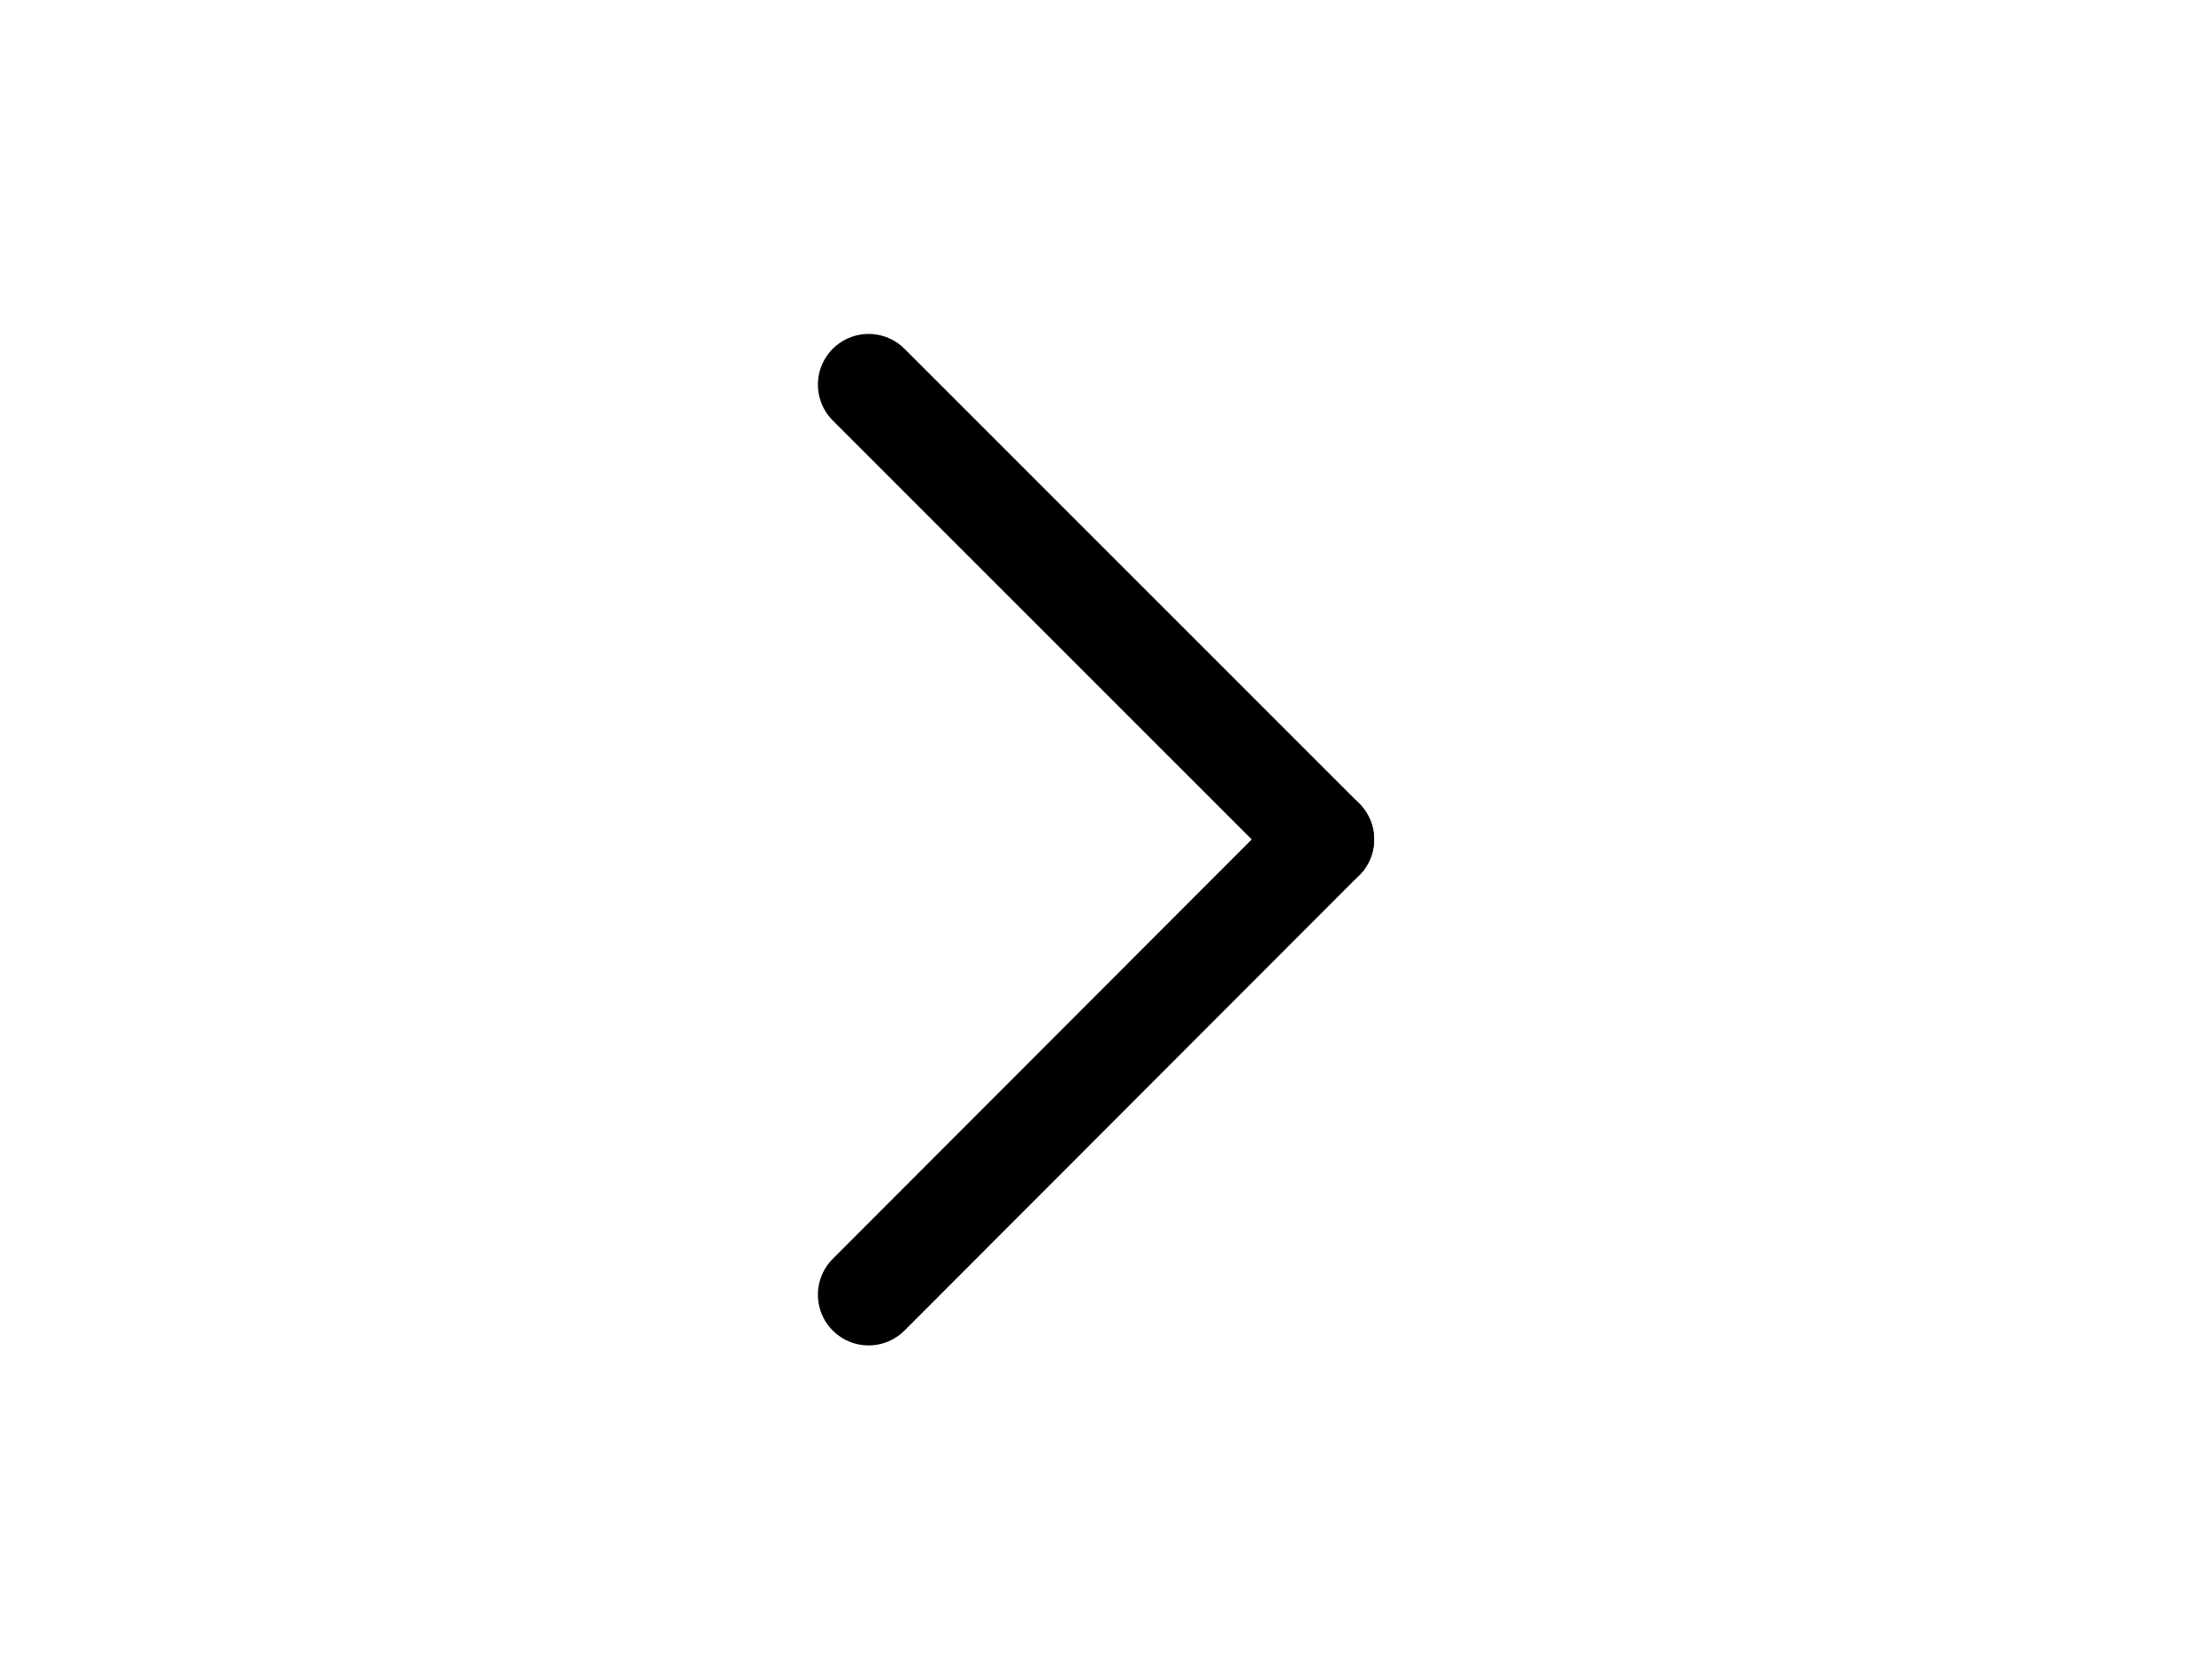
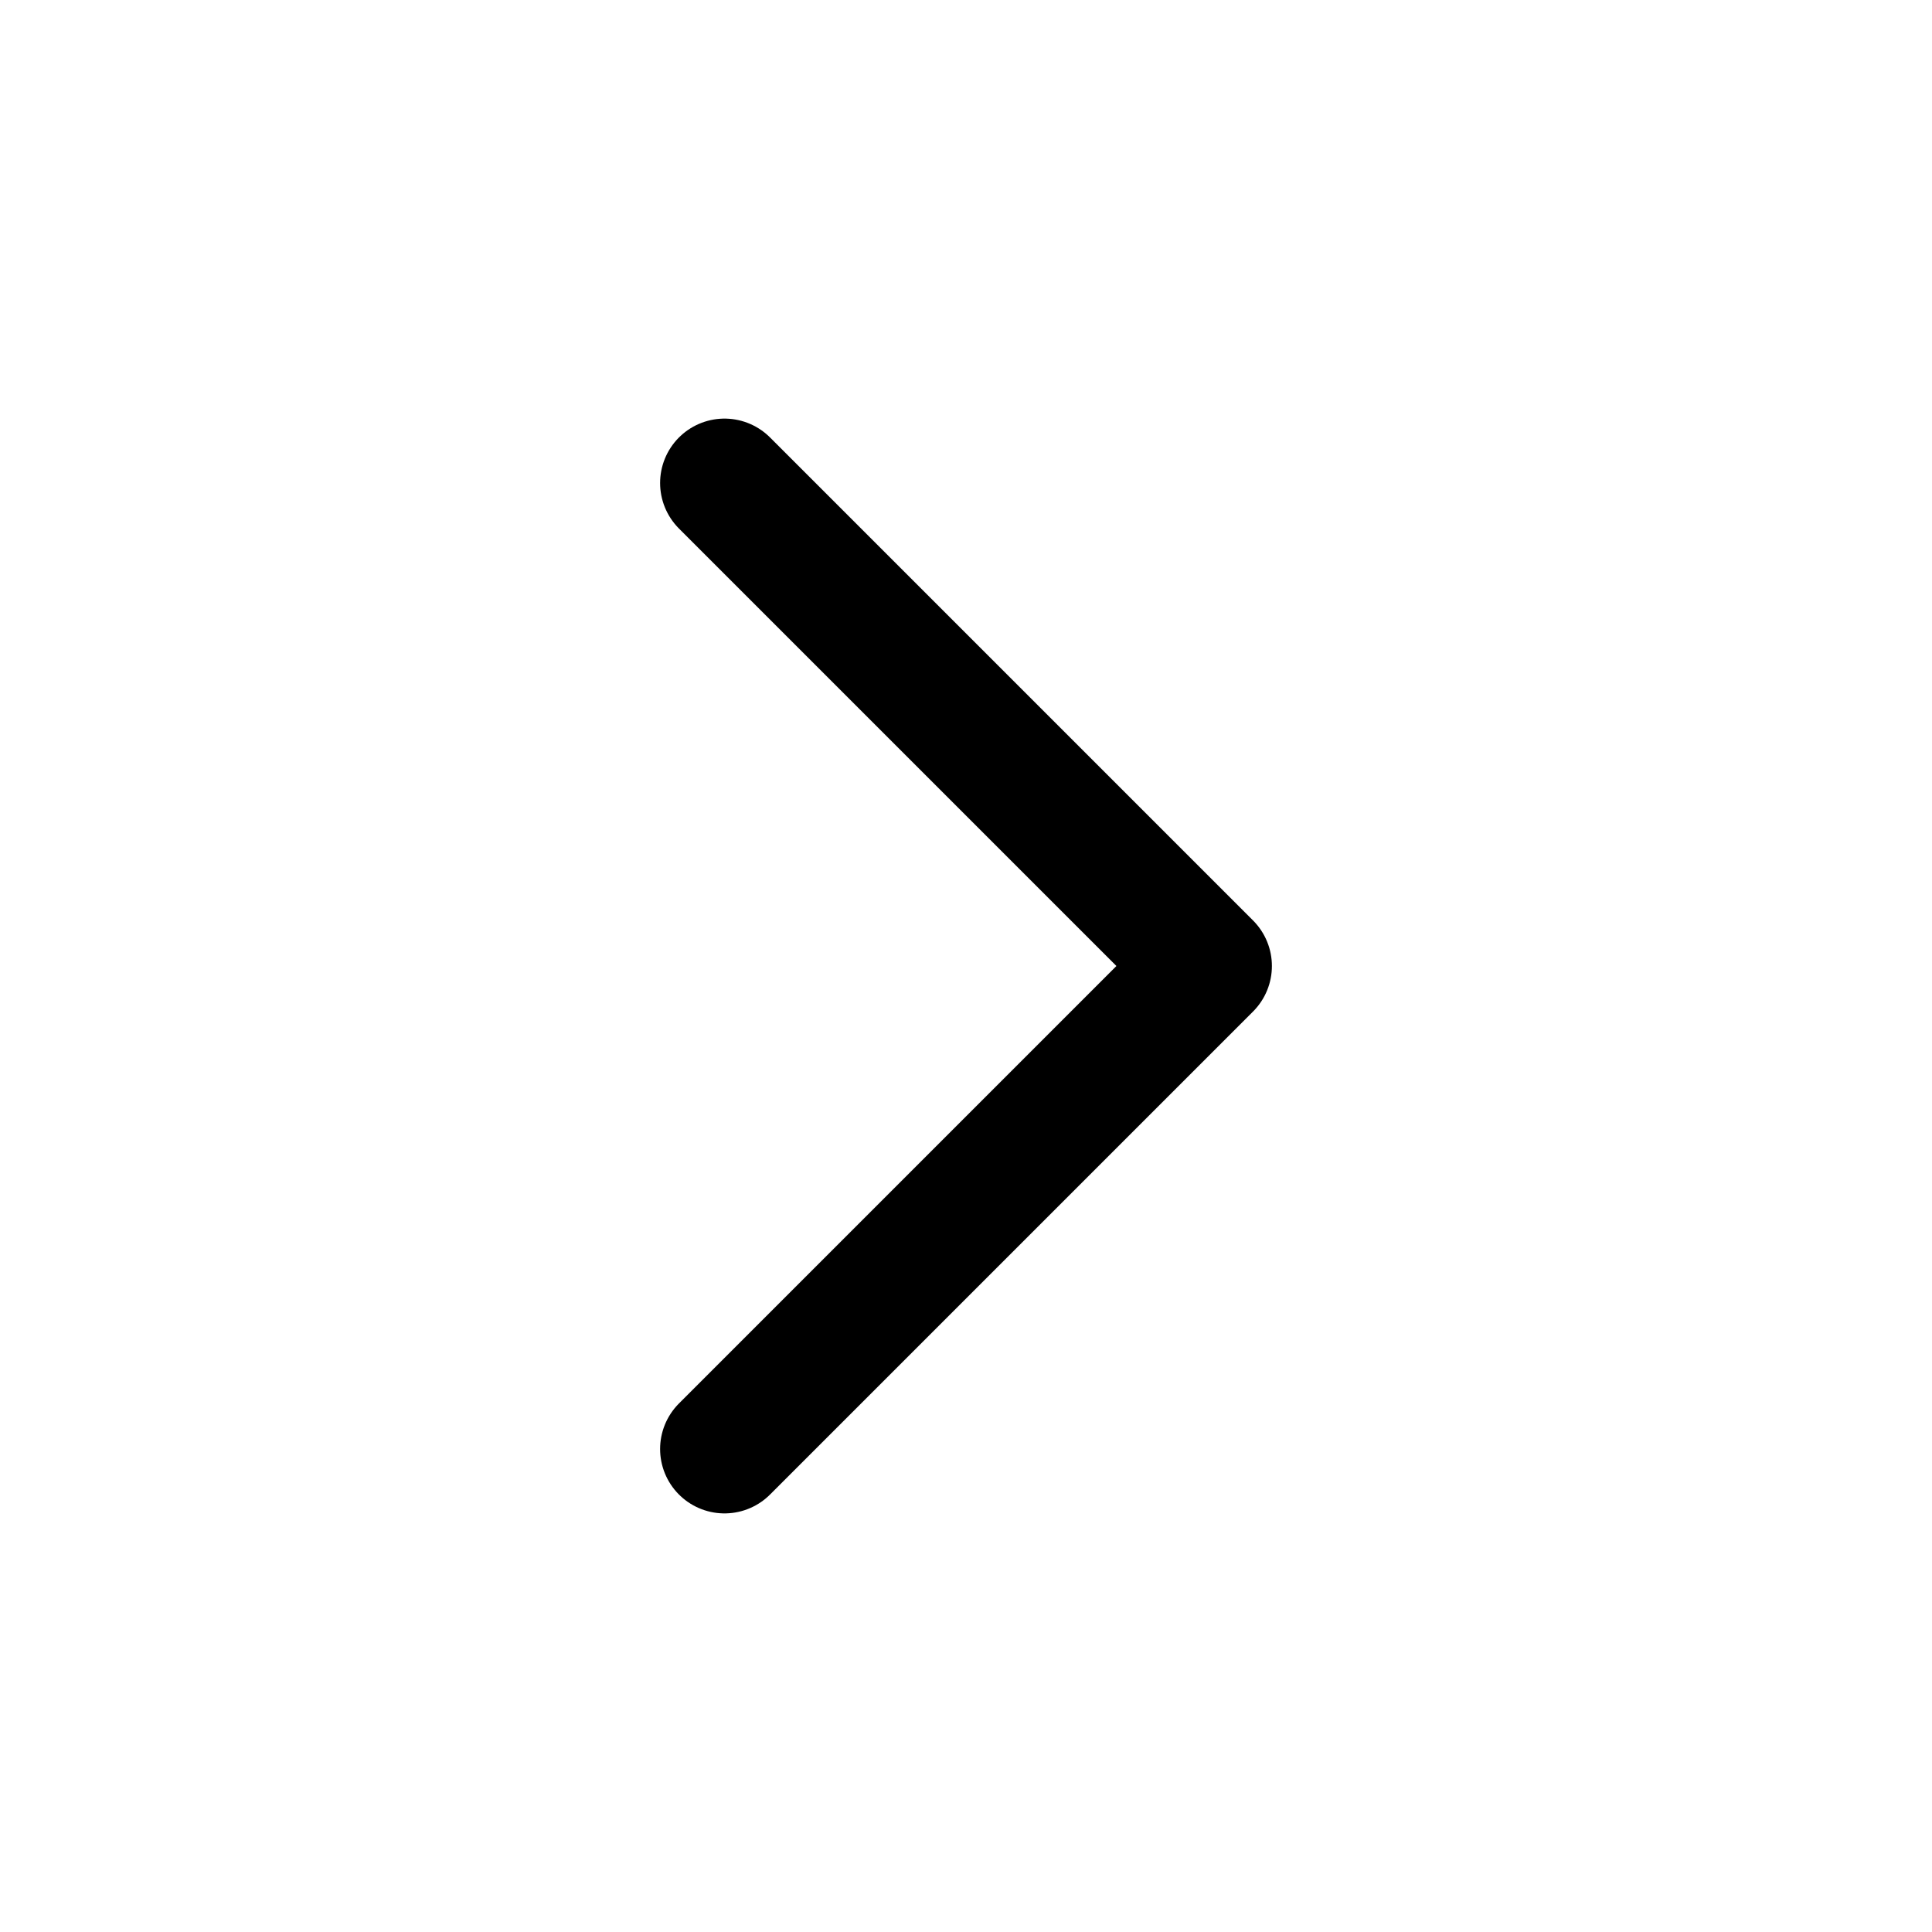
- <svg xmlns="http://www.w3.org/2000/svg" viewBox="0 0 41 31" fill="none">
-   <path d="M24.53 15.56 16.1 24" stroke="currentColor" stroke-width="1.88" stroke-linecap="round" stroke-linejoin="round" />
-   <path d="m16.1 7.13 8.43 8.43" stroke="currentColor" stroke-width="1.88" stroke-linecap="round" stroke-linejoin="round" />
+ <svg xmlns="http://www.w3.org/2000/svg" fill="none" viewBox="0 0 30 30">
+   <path stroke="currentColor" stroke-linecap="round" stroke-linejoin="round" stroke-width="2" d="m11.25 22.5 7.5-7.5-7.5-7.5" />
</svg>
